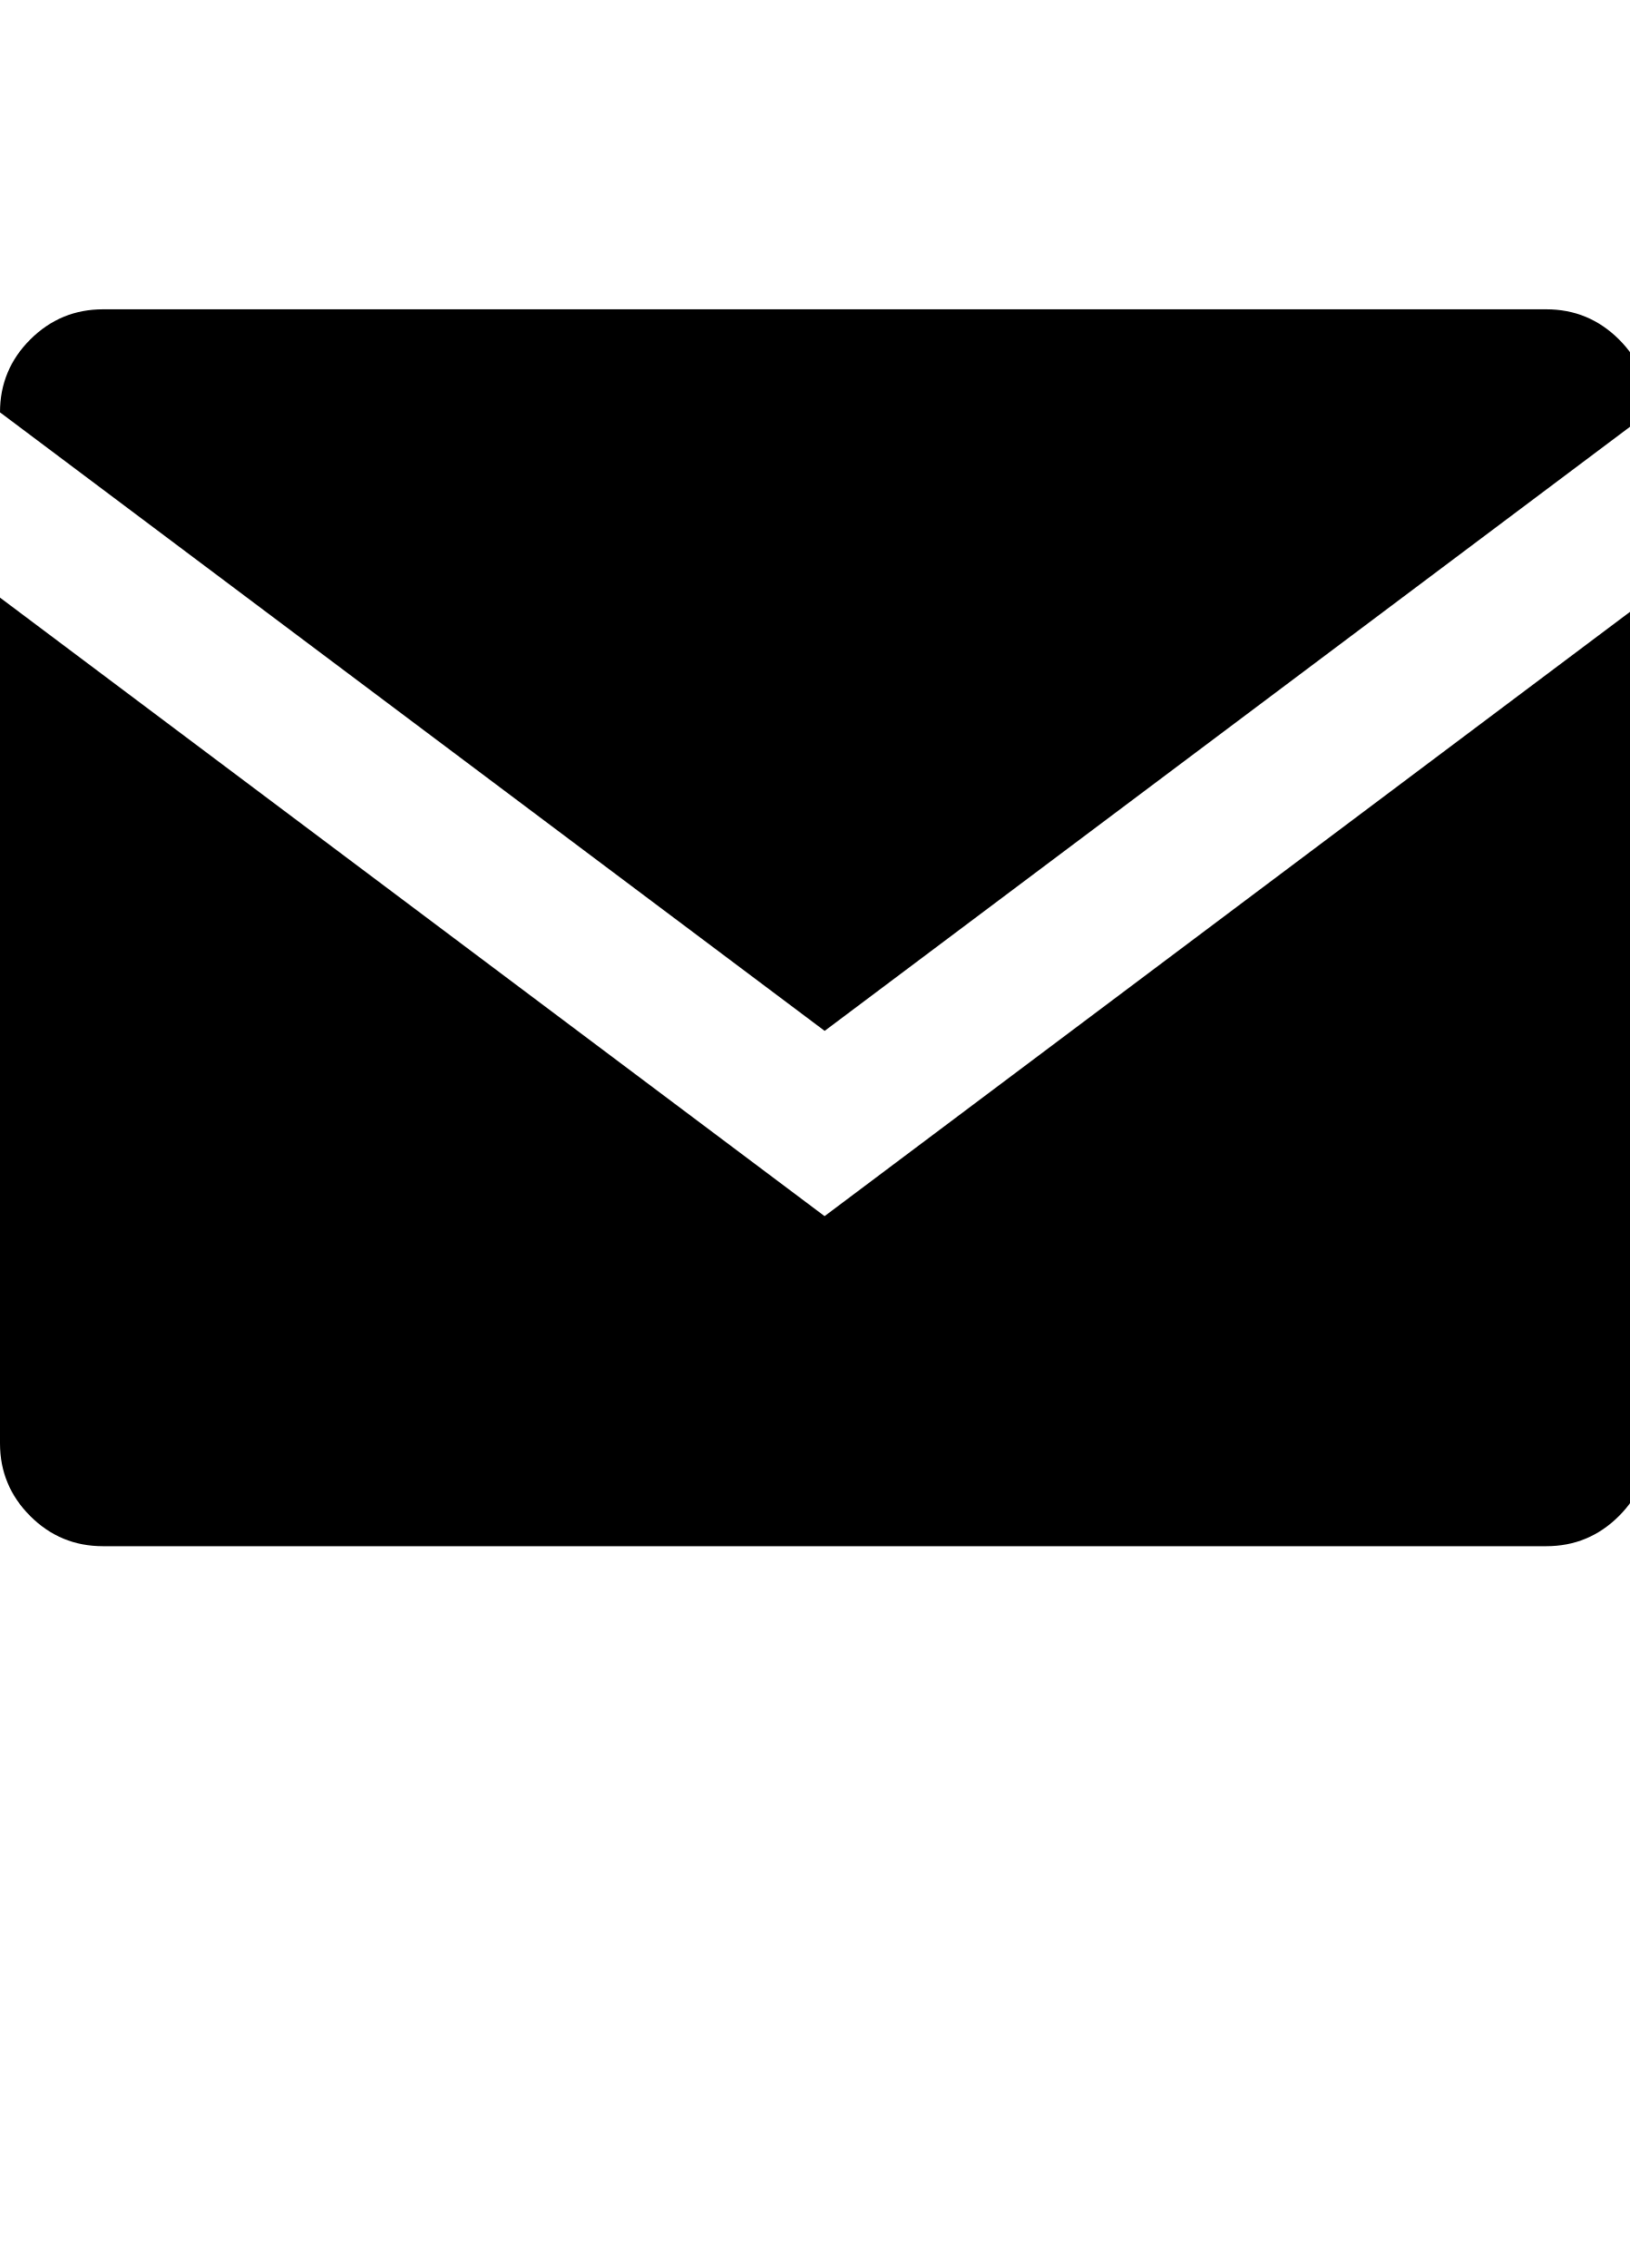
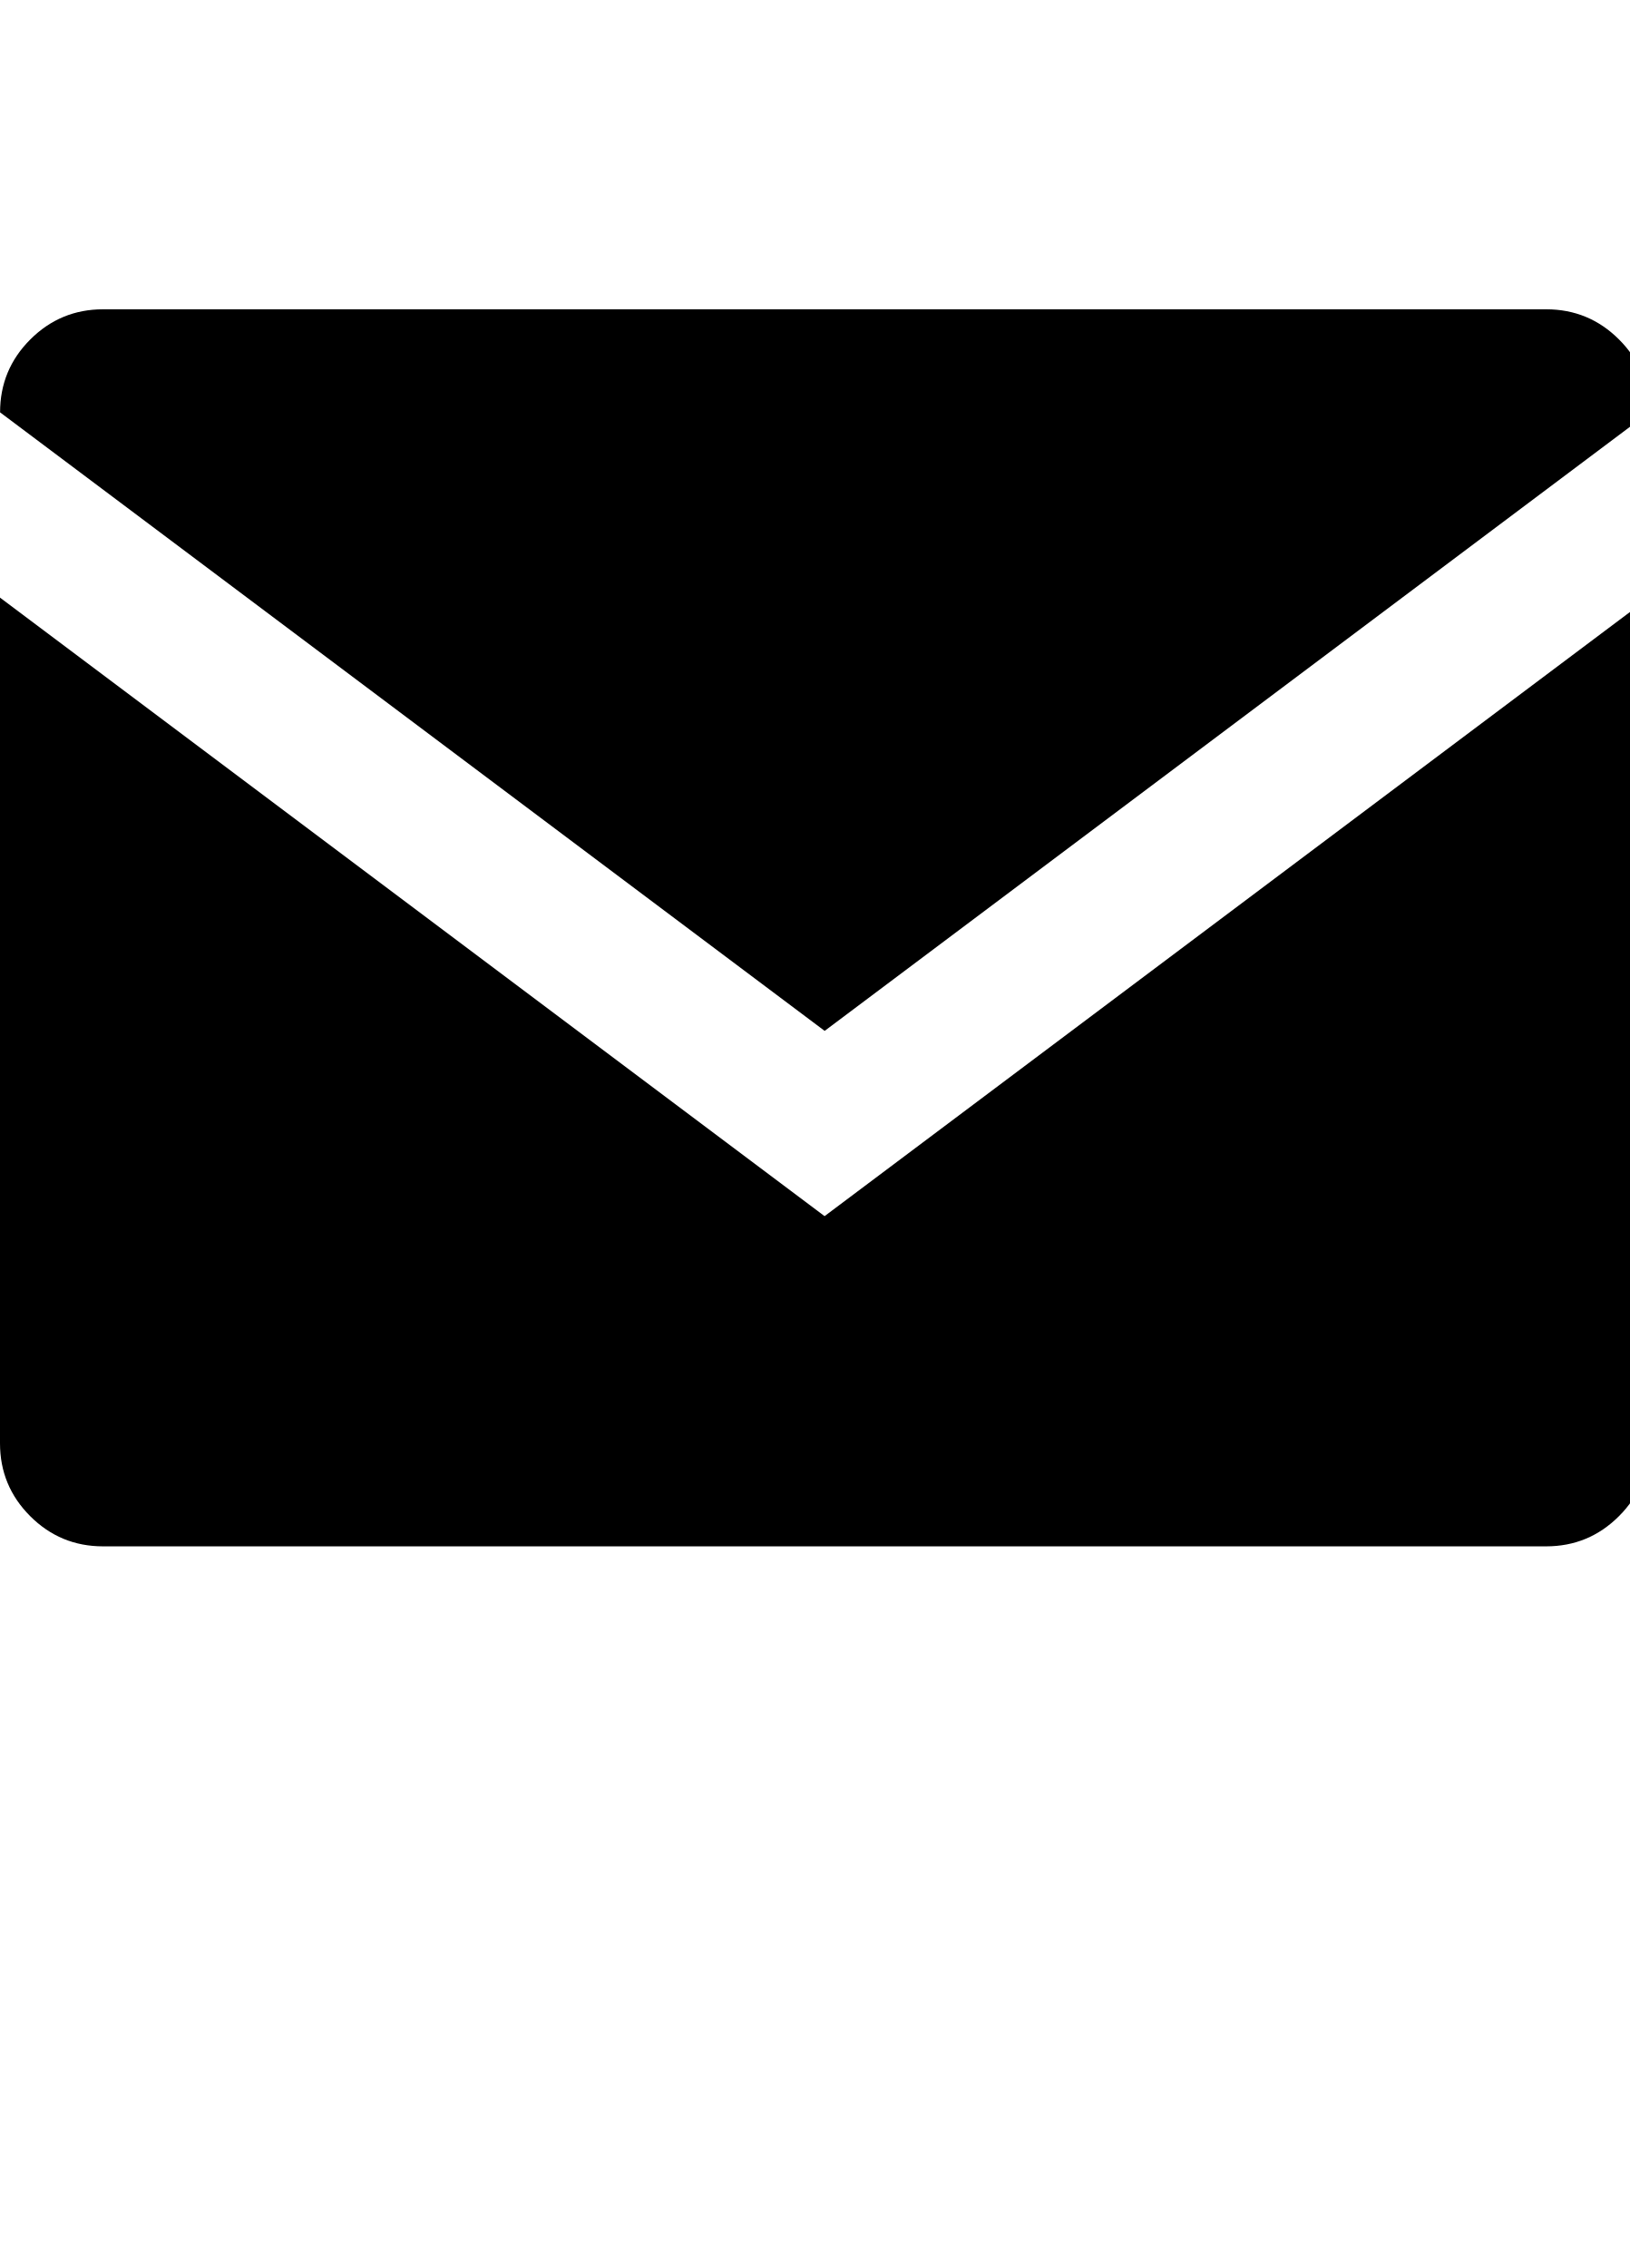
- <svg xmlns="http://www.w3.org/2000/svg" width="23" height="32" viewBox="0 0 23 32">
-   <path stroke="#449FDB" d="M0 0" />
-   <path d="M23.273 5.818l-11.636 8.727L0 5.818q0-.602.427-1.028t1.028-.426H21.82q.6 0 1.027.426t.426 1.028zM0 8.432l11.636 8.727L23.272 8.43v11.932q0 .602-.426 1.028t-1.028.426H1.454q-.602 0-1.028-.426T0 20.364V8.432z" />
+ <svg xmlns="http://www.w3.org/2000/svg" width="23" height="32">
+   <path d="M23.273 5.818l-11.636 8.727L.001 5.818q0-.602.426-1.028t1.028-.426h20.364q.602 0 1.028.426t.426 1.028zM0 8.432l11.636 8.727 11.636-8.727v11.932q0 .602-.426 1.028t-1.028.426H1.454q-.602 0-1.028-.426T0 20.364V8.432z" />
</svg>
